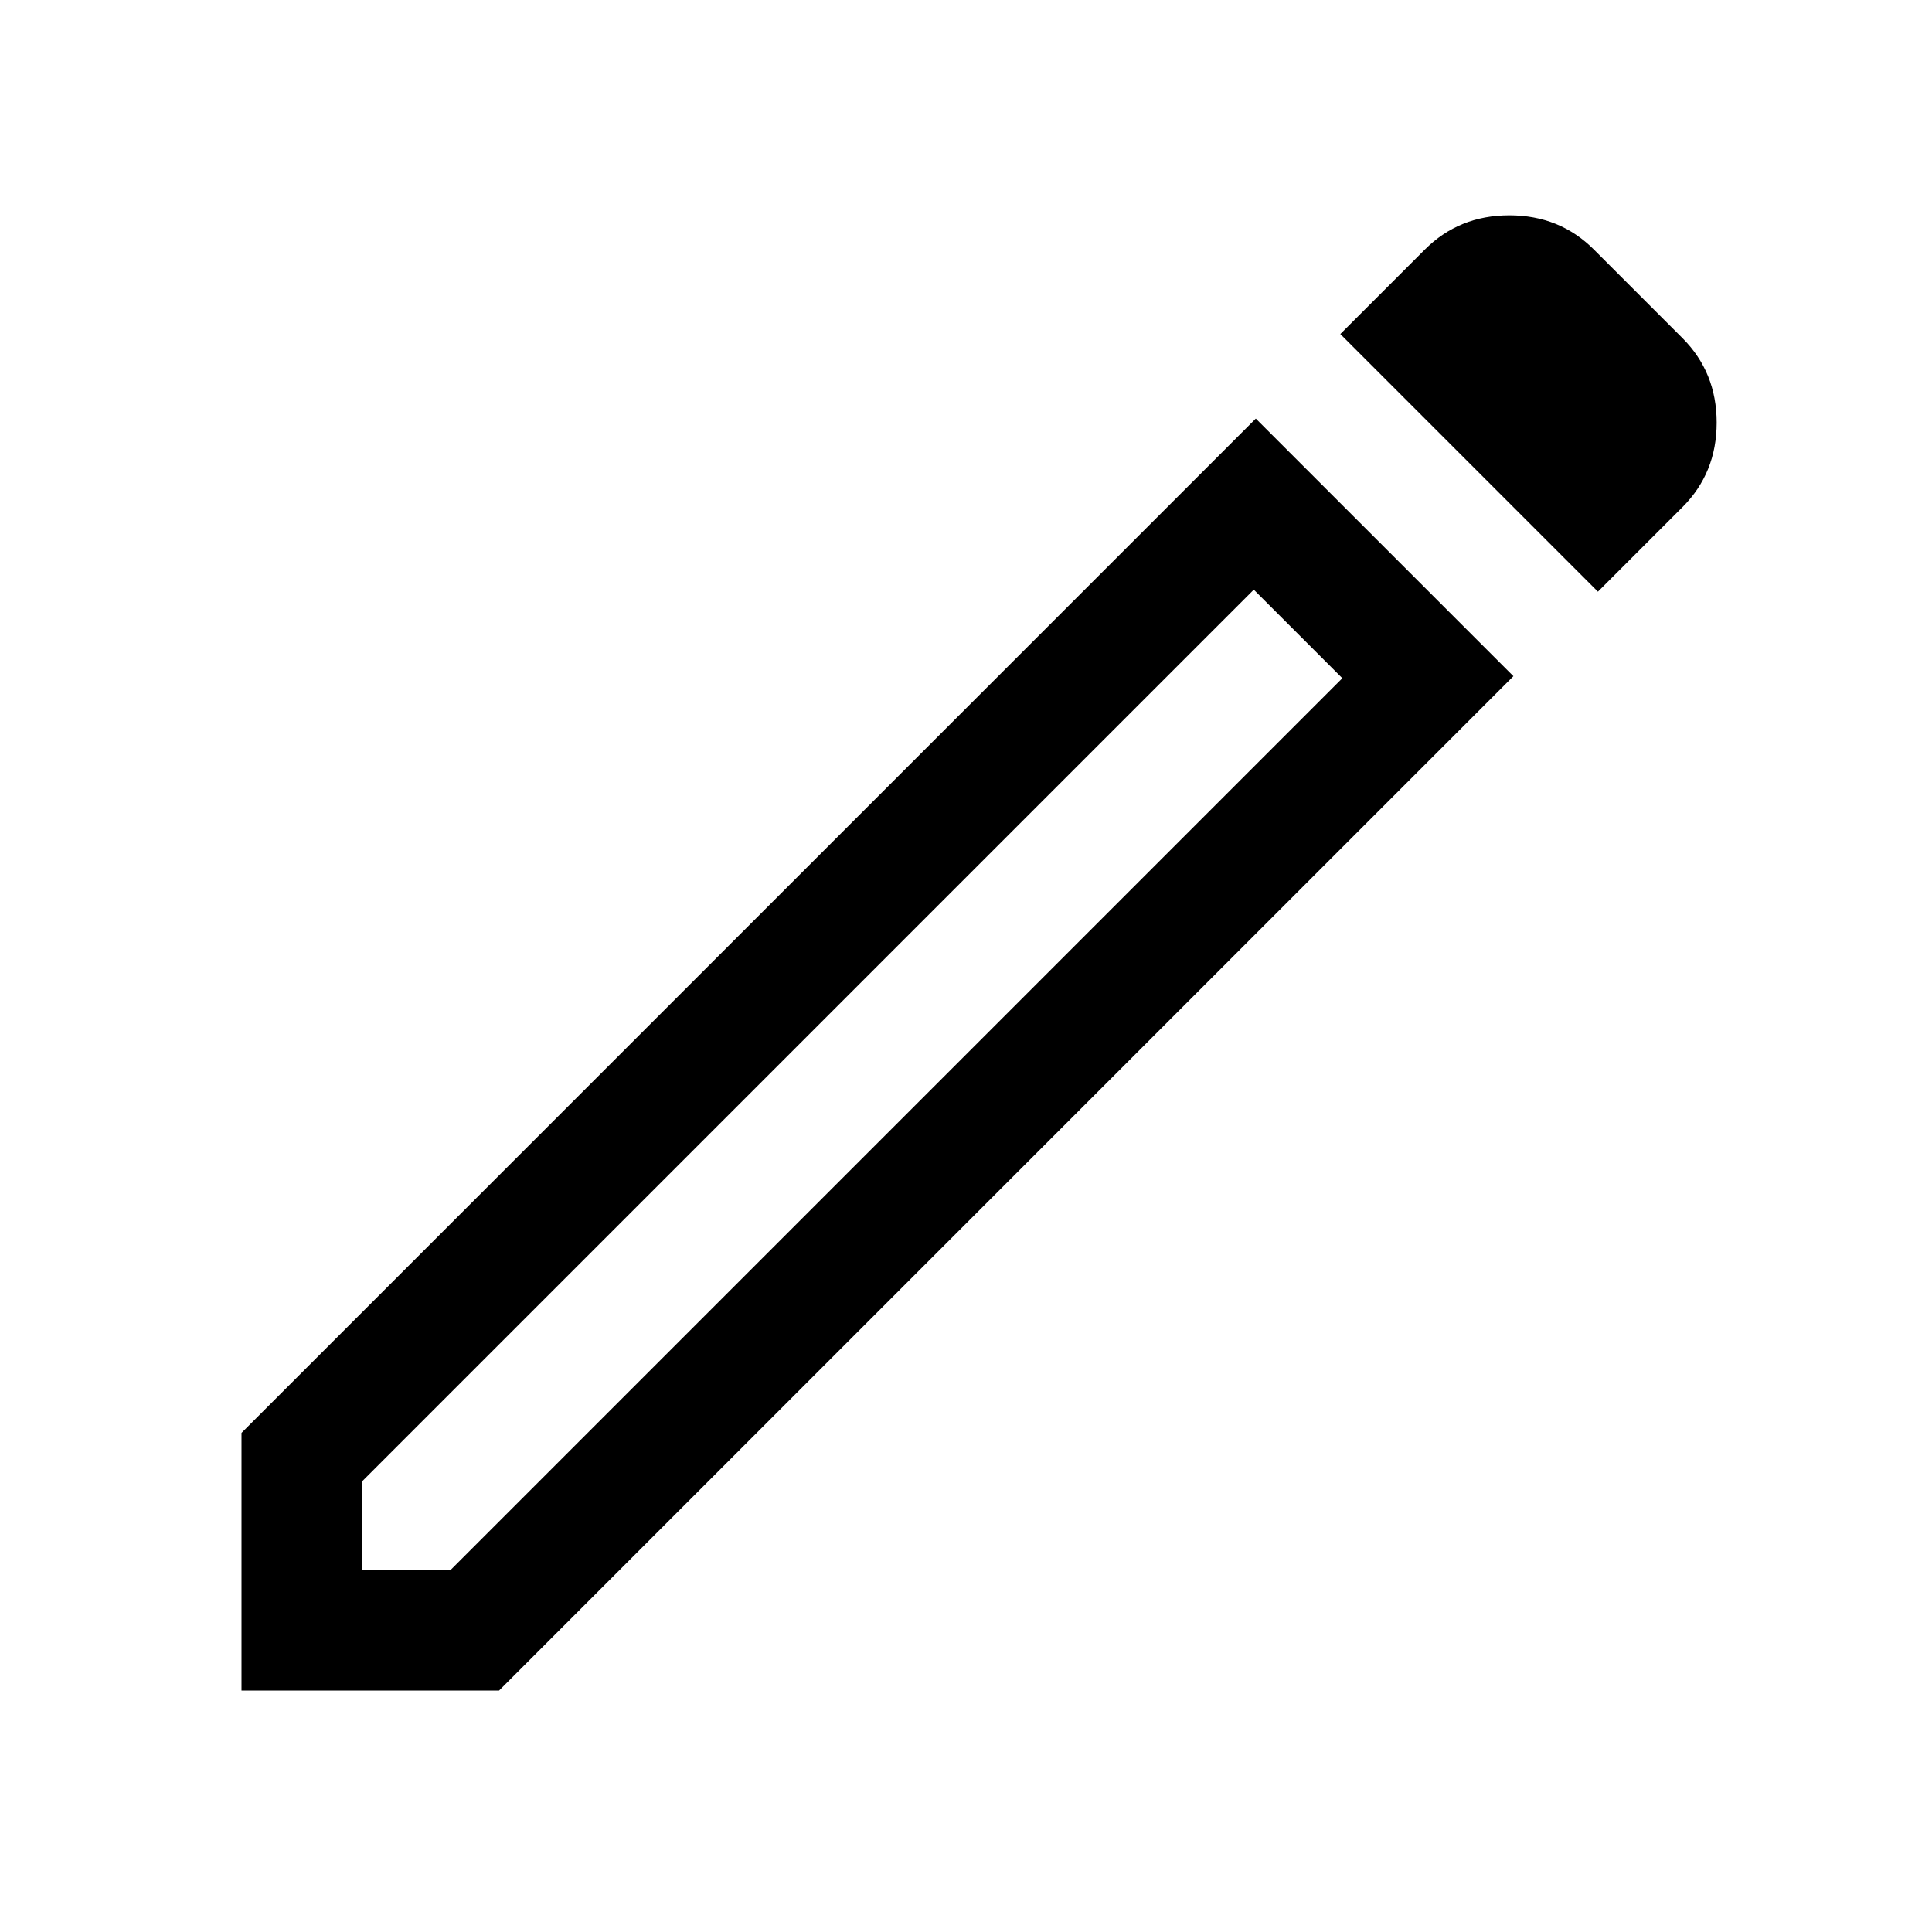
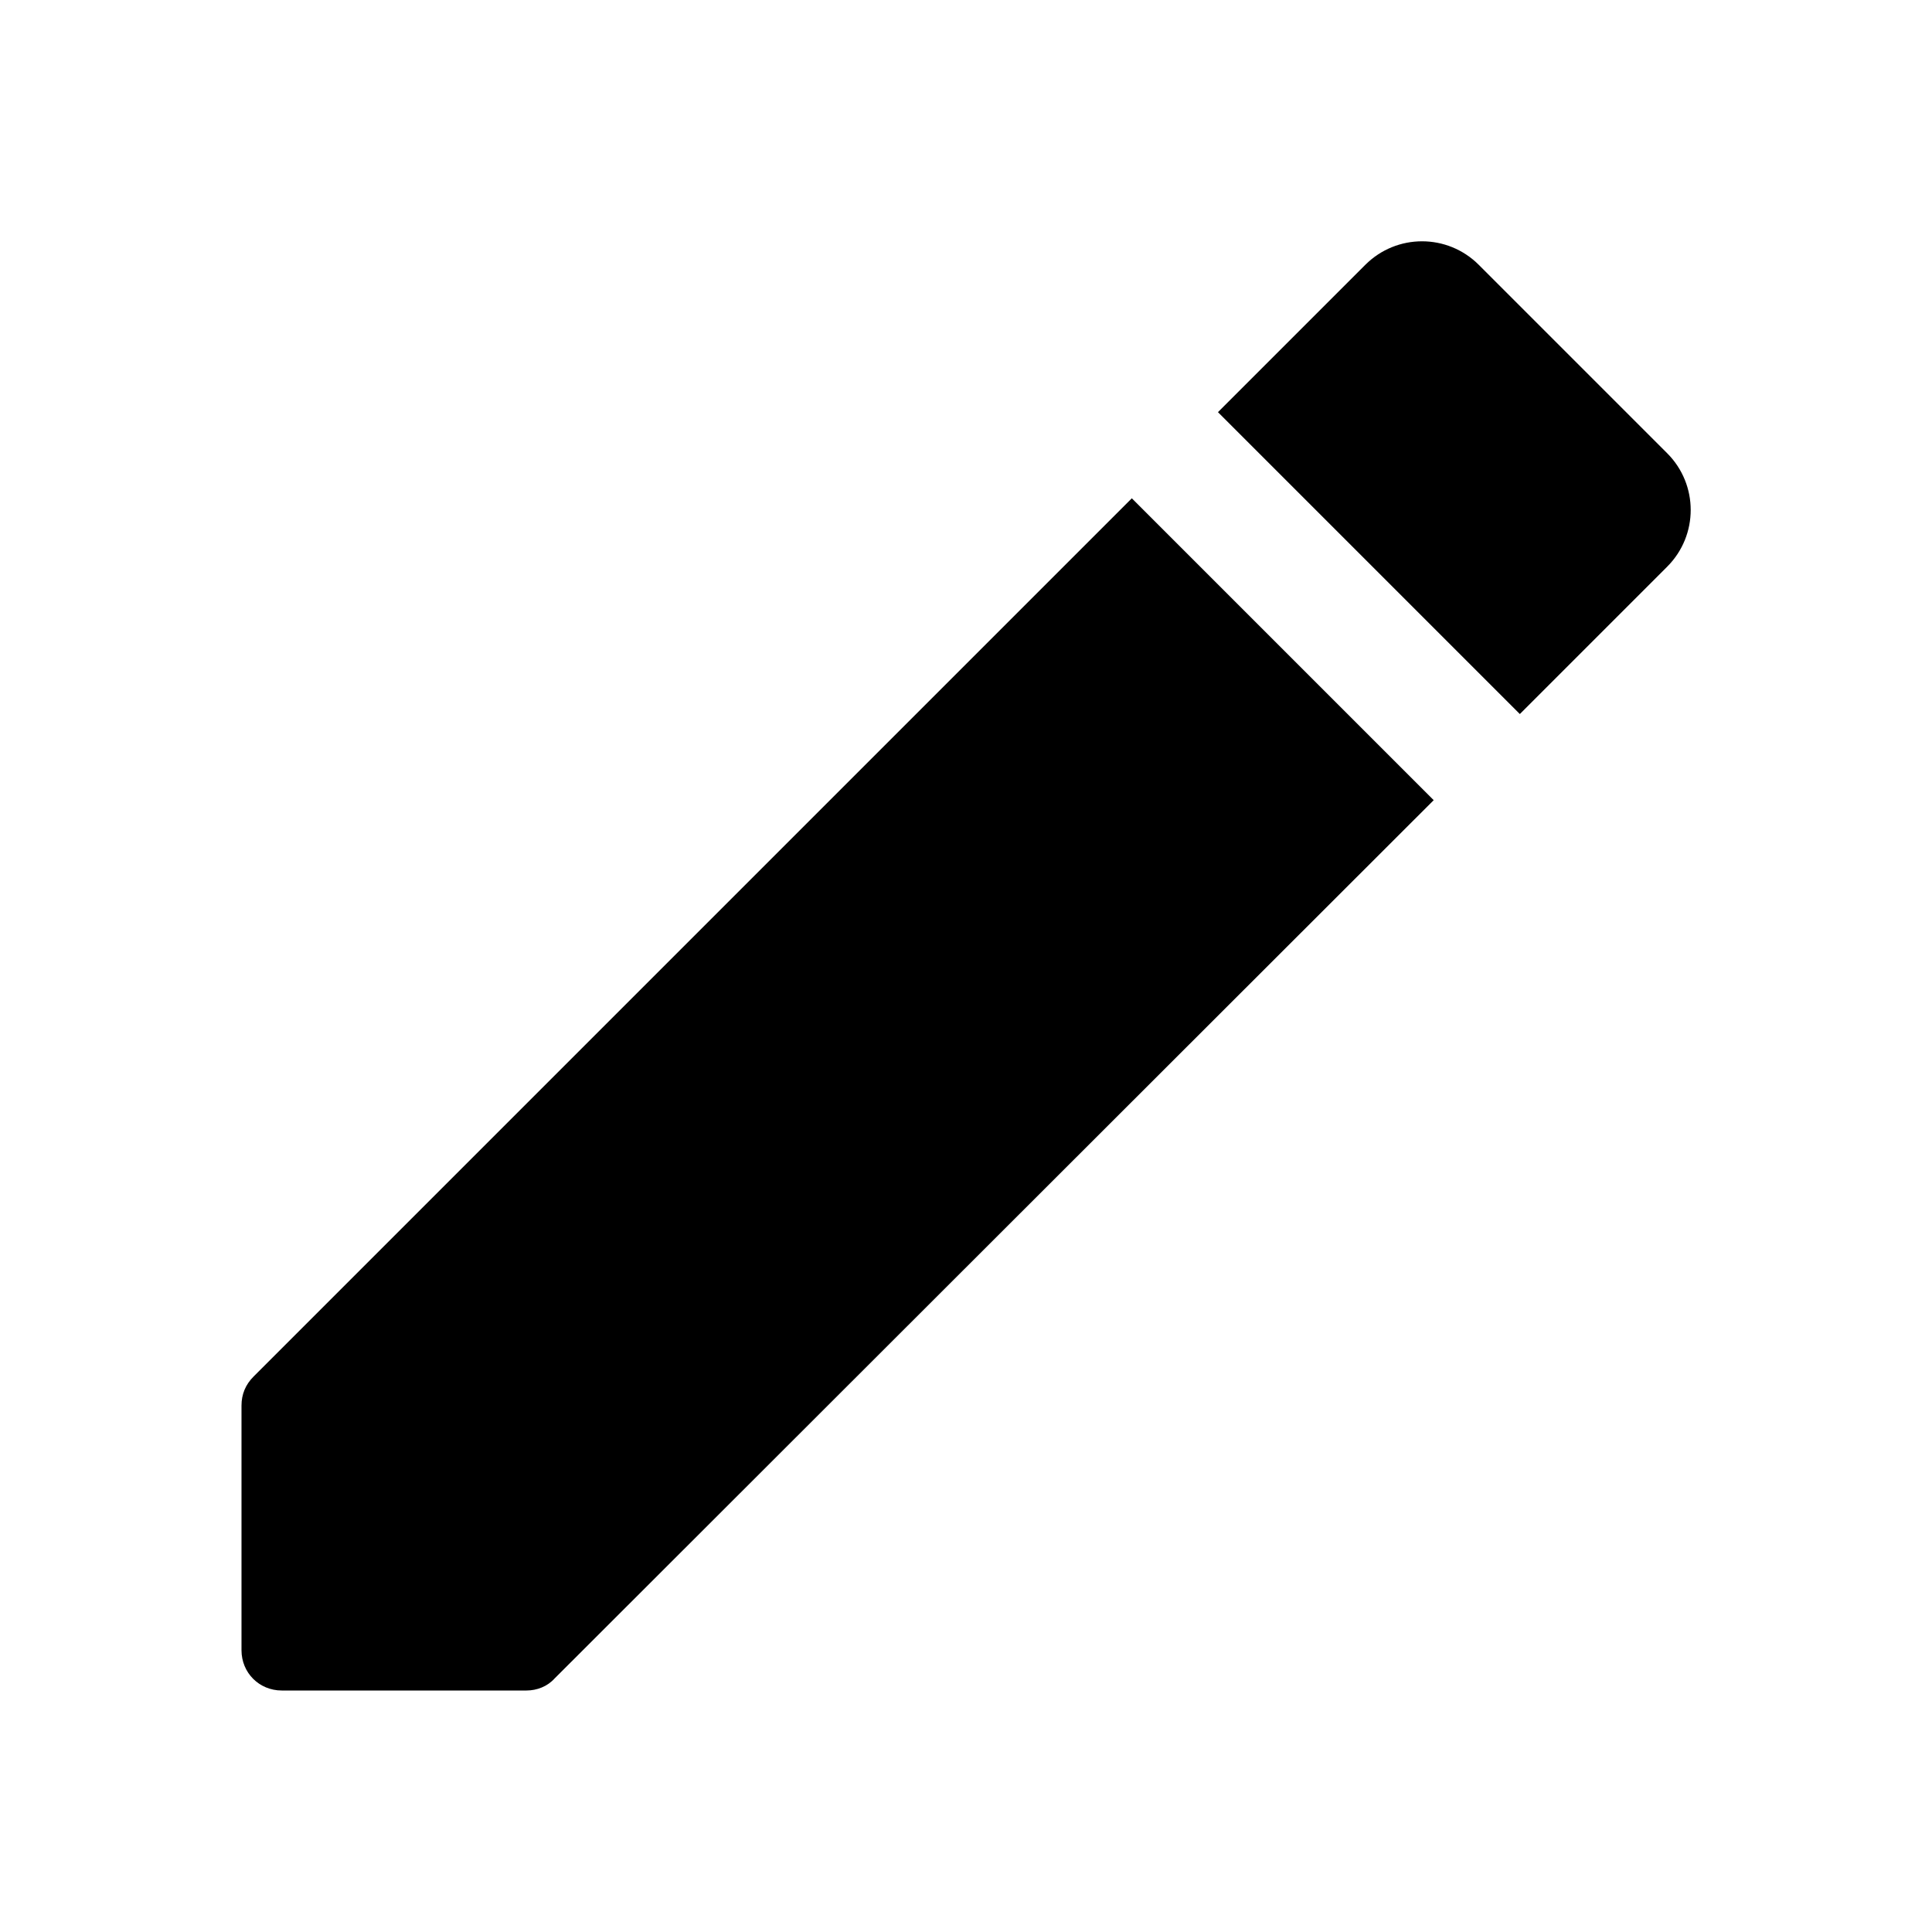
- <svg xmlns="http://www.w3.org/2000/svg" height="48" viewBox="0 96 960 960" width="48">
-   <path d="M180 876h44l443-443-44-44-443 443v44Zm614-486L666 262l42-42q17-17 42-17t42 17l44 44q17 17 17 42t-17 42l-42 42Zm-42 42L248 936H120V808l504-504 128 128Zm-107-21-22-22 44 44-22-22Z" />
+ <svg xmlns="http://www.w3.org/2000/svg" height="24px" viewBox="0 0 24 24" width="24px">
+   <path d="M3 17.46v3.04c0 .28.22.5.5.5h3.04c.13 0 .26-.05.35-.15L17.81 9.94l-3.75-3.75L3.15 17.1c-.1.1-.15.22-.15.36zM20.71 7.04c.39-.39.39-1.02 0-1.41l-2.34-2.34c-.39-.39-1.02-.39-1.41 0l-1.83 1.83 3.75 3.75 1.83-1.83z" />
</svg>
